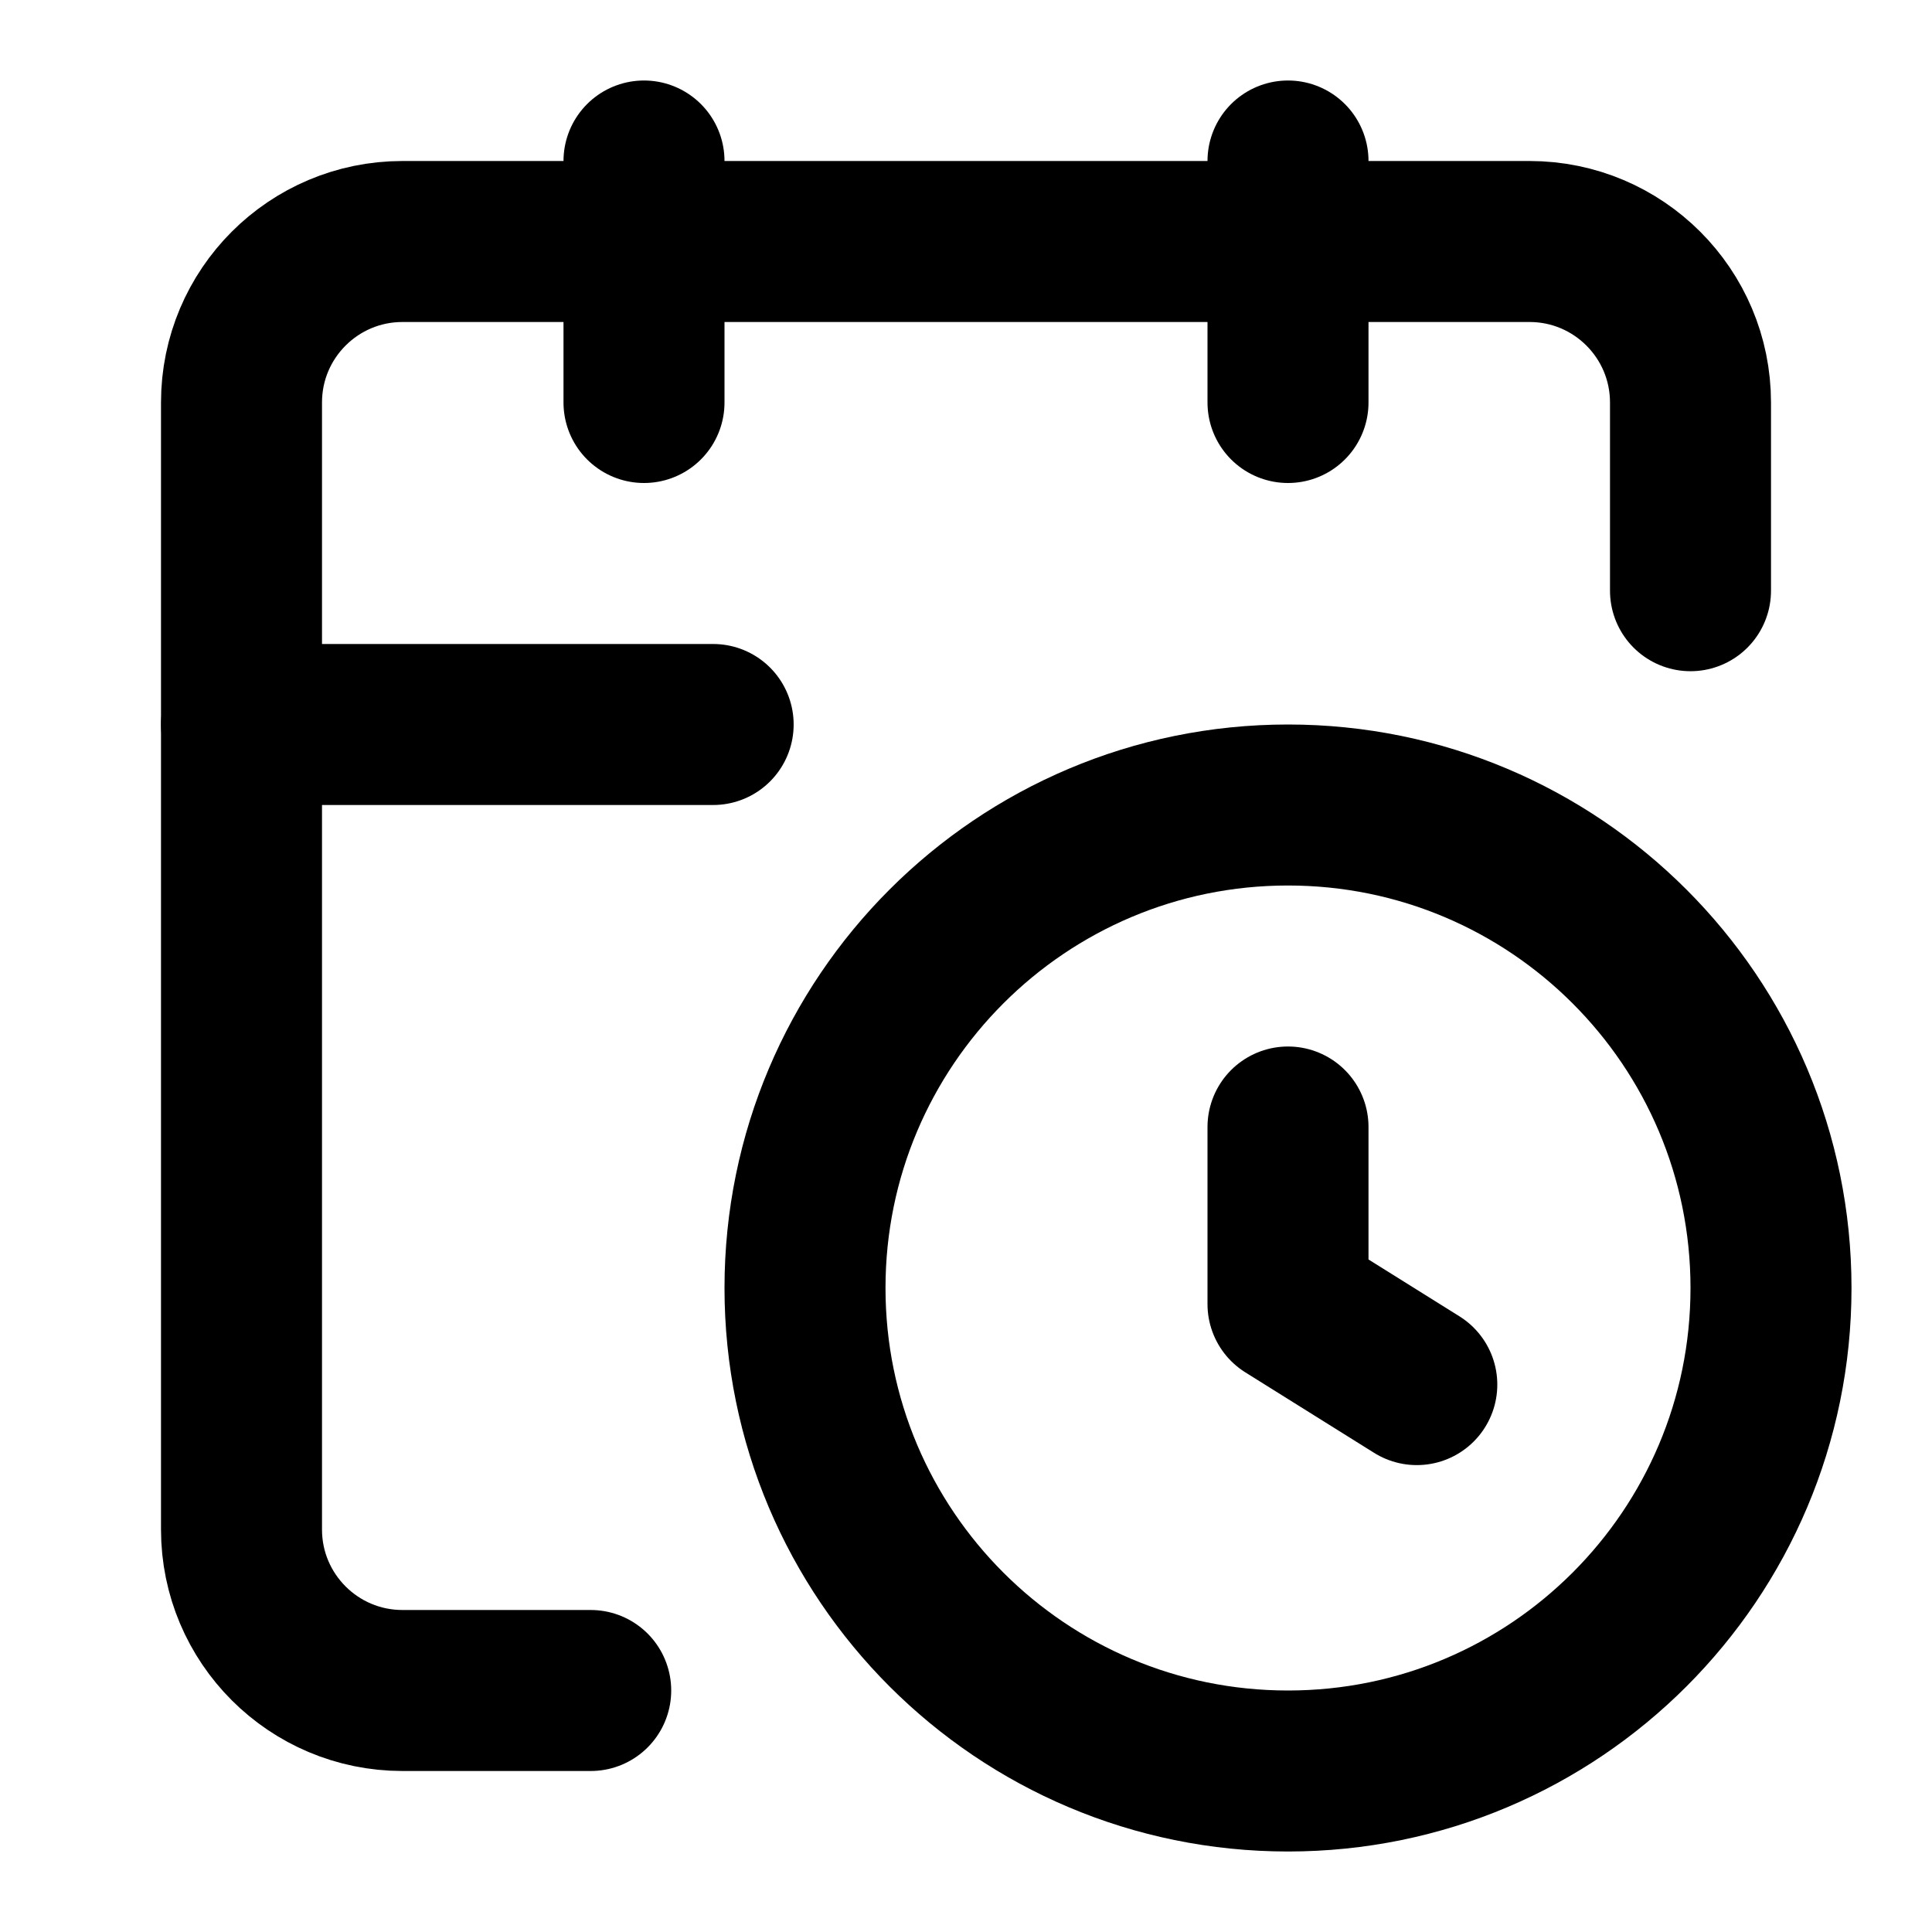
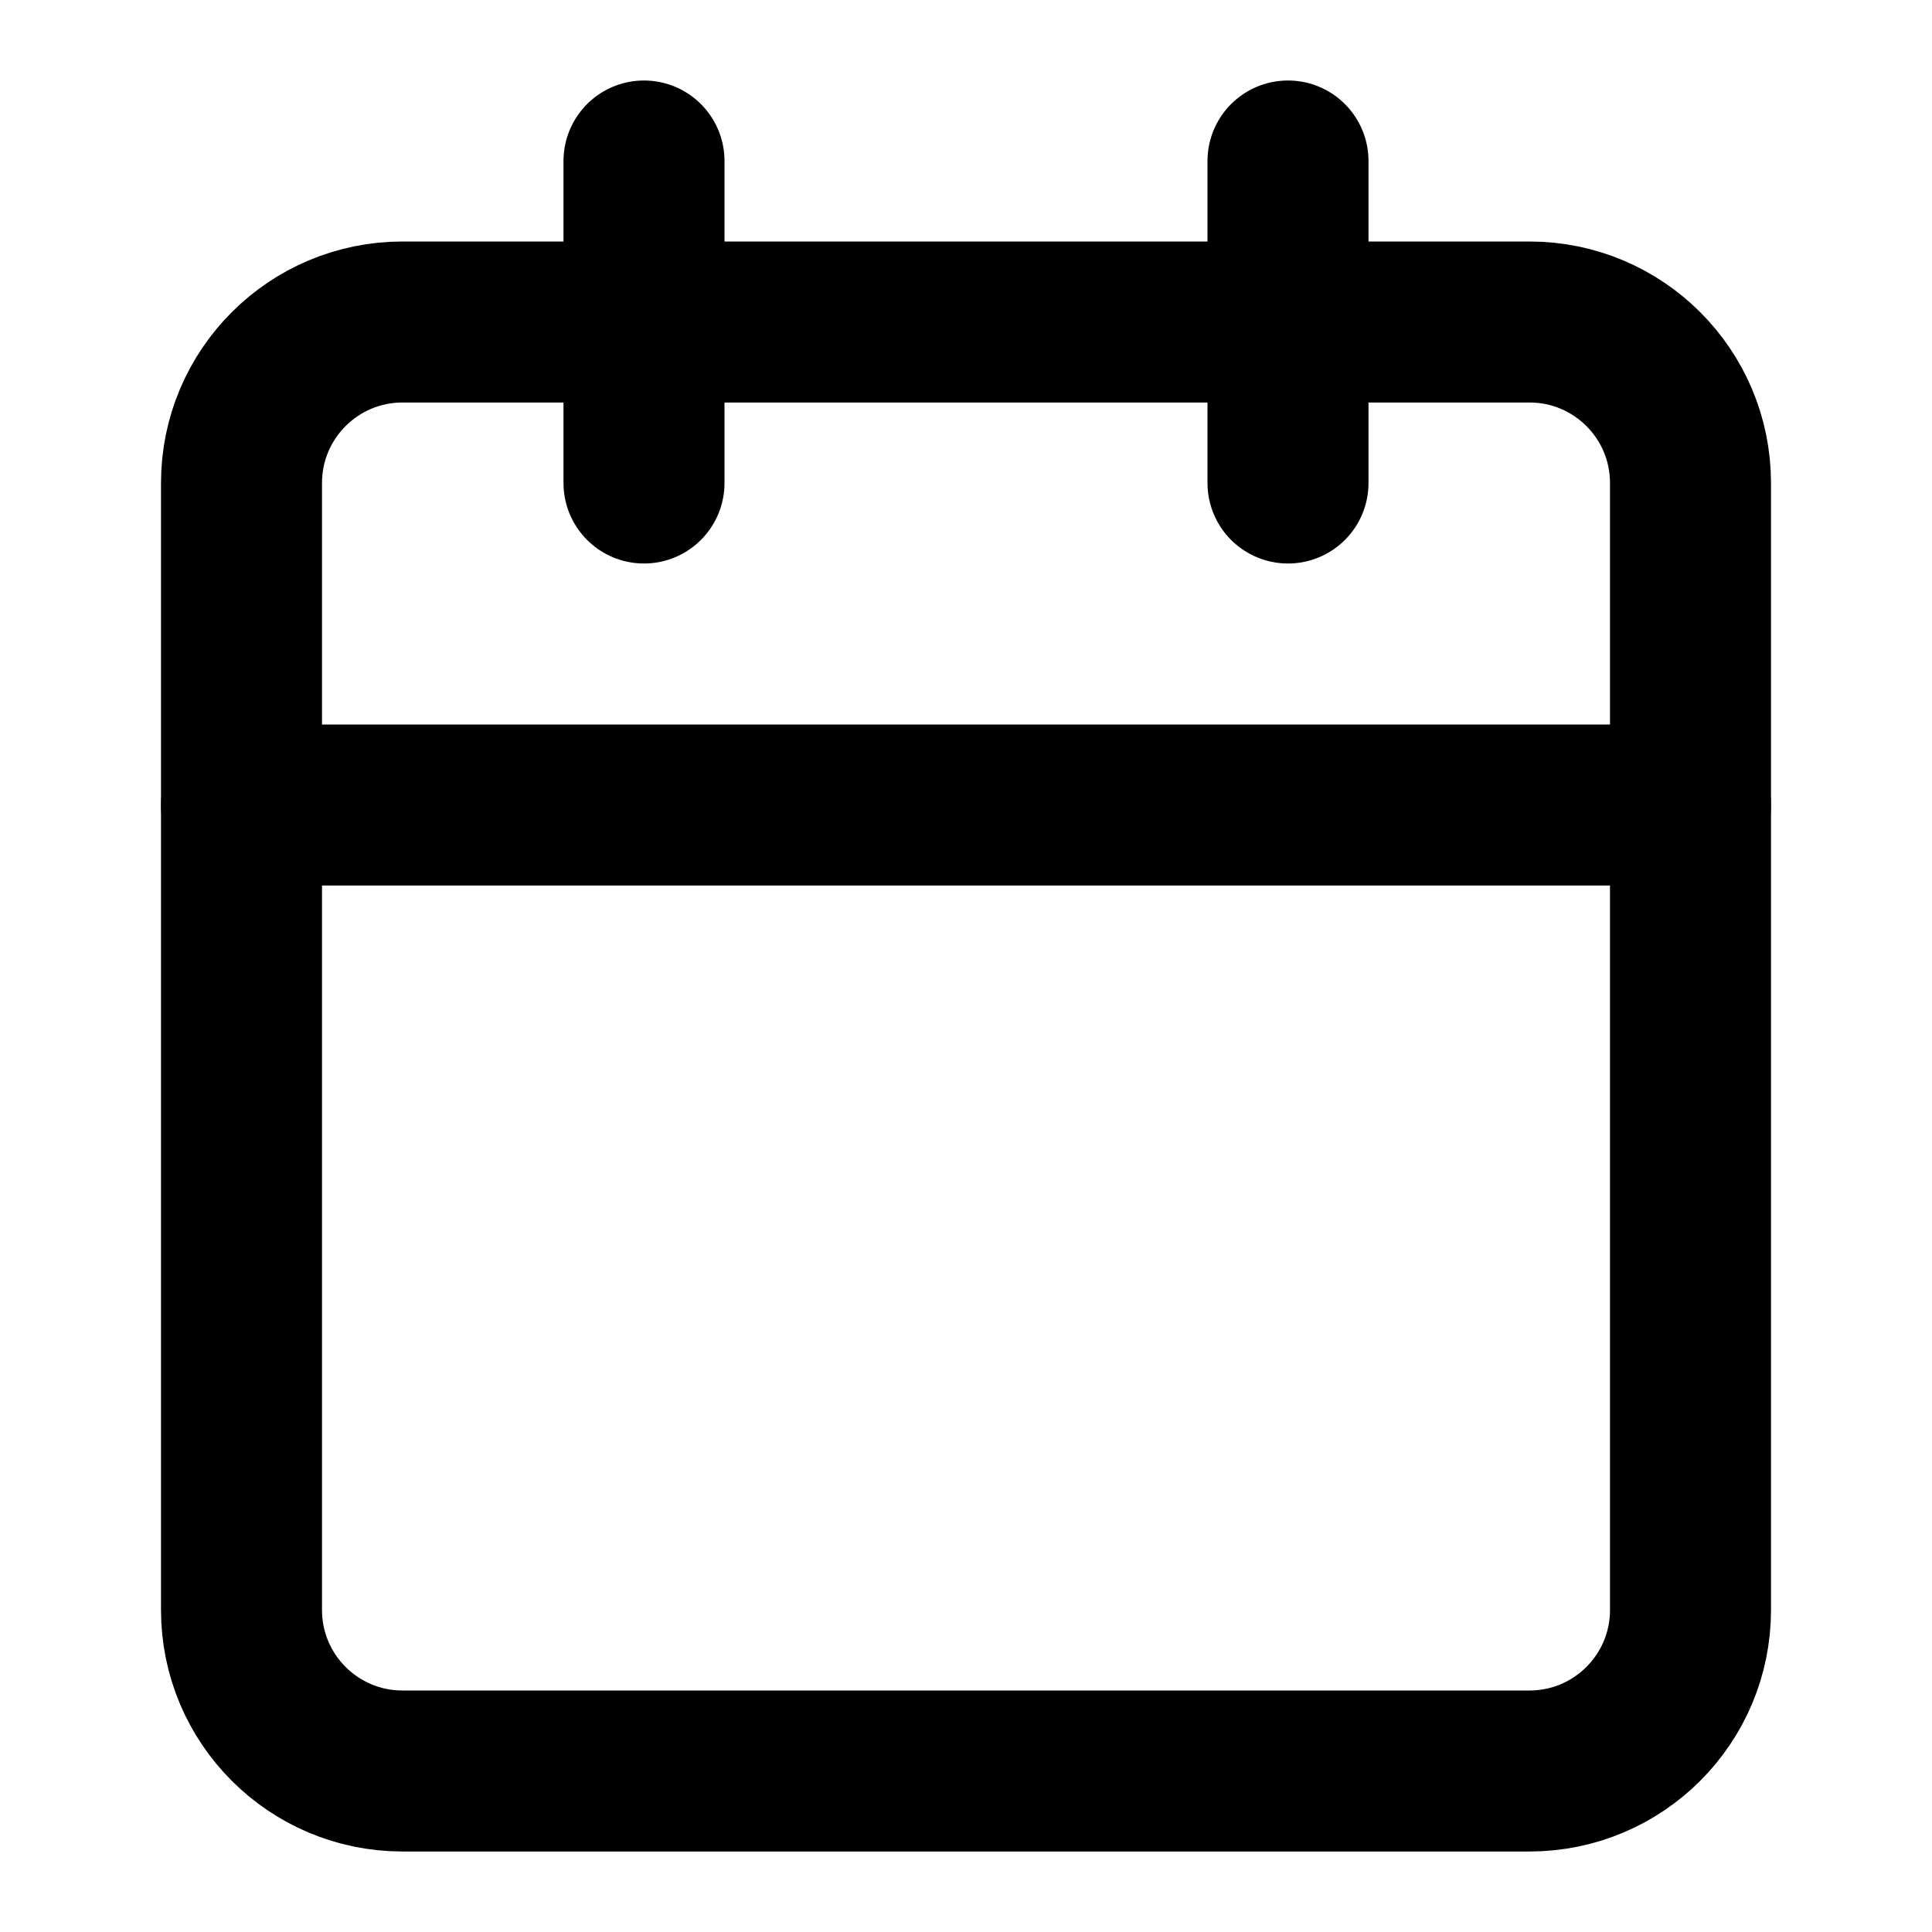
<svg xmlns="http://www.w3.org/2000/svg" viewBox="0 0 24 24" width="24" height="24">
  <g fill="none" stroke="#000" stroke-width="2" stroke-linecap="round" stroke-linejoin="round">
-     <path d="M16 14v2.2l1.6 1" />
-     <path d="M16 2v3" />
-     <path d="M21 7.338V5a2 2 0 00-2-2H5a2 2 0 00-2 2v14a2 2 0 002 2h2.338" />
-     <path d="M3 9h5.859" />
-     <path d="M8 2v3" />
-     <circle cx="16" cy="16" r="6" />
+     <path d="M8 2v4" />
+     <path d="M16 2v4" />
+     <rect width="18" height="18" x="3" y="4" rx="2" />
+     <path d="M3 10h18" />
  </g>
</svg>
